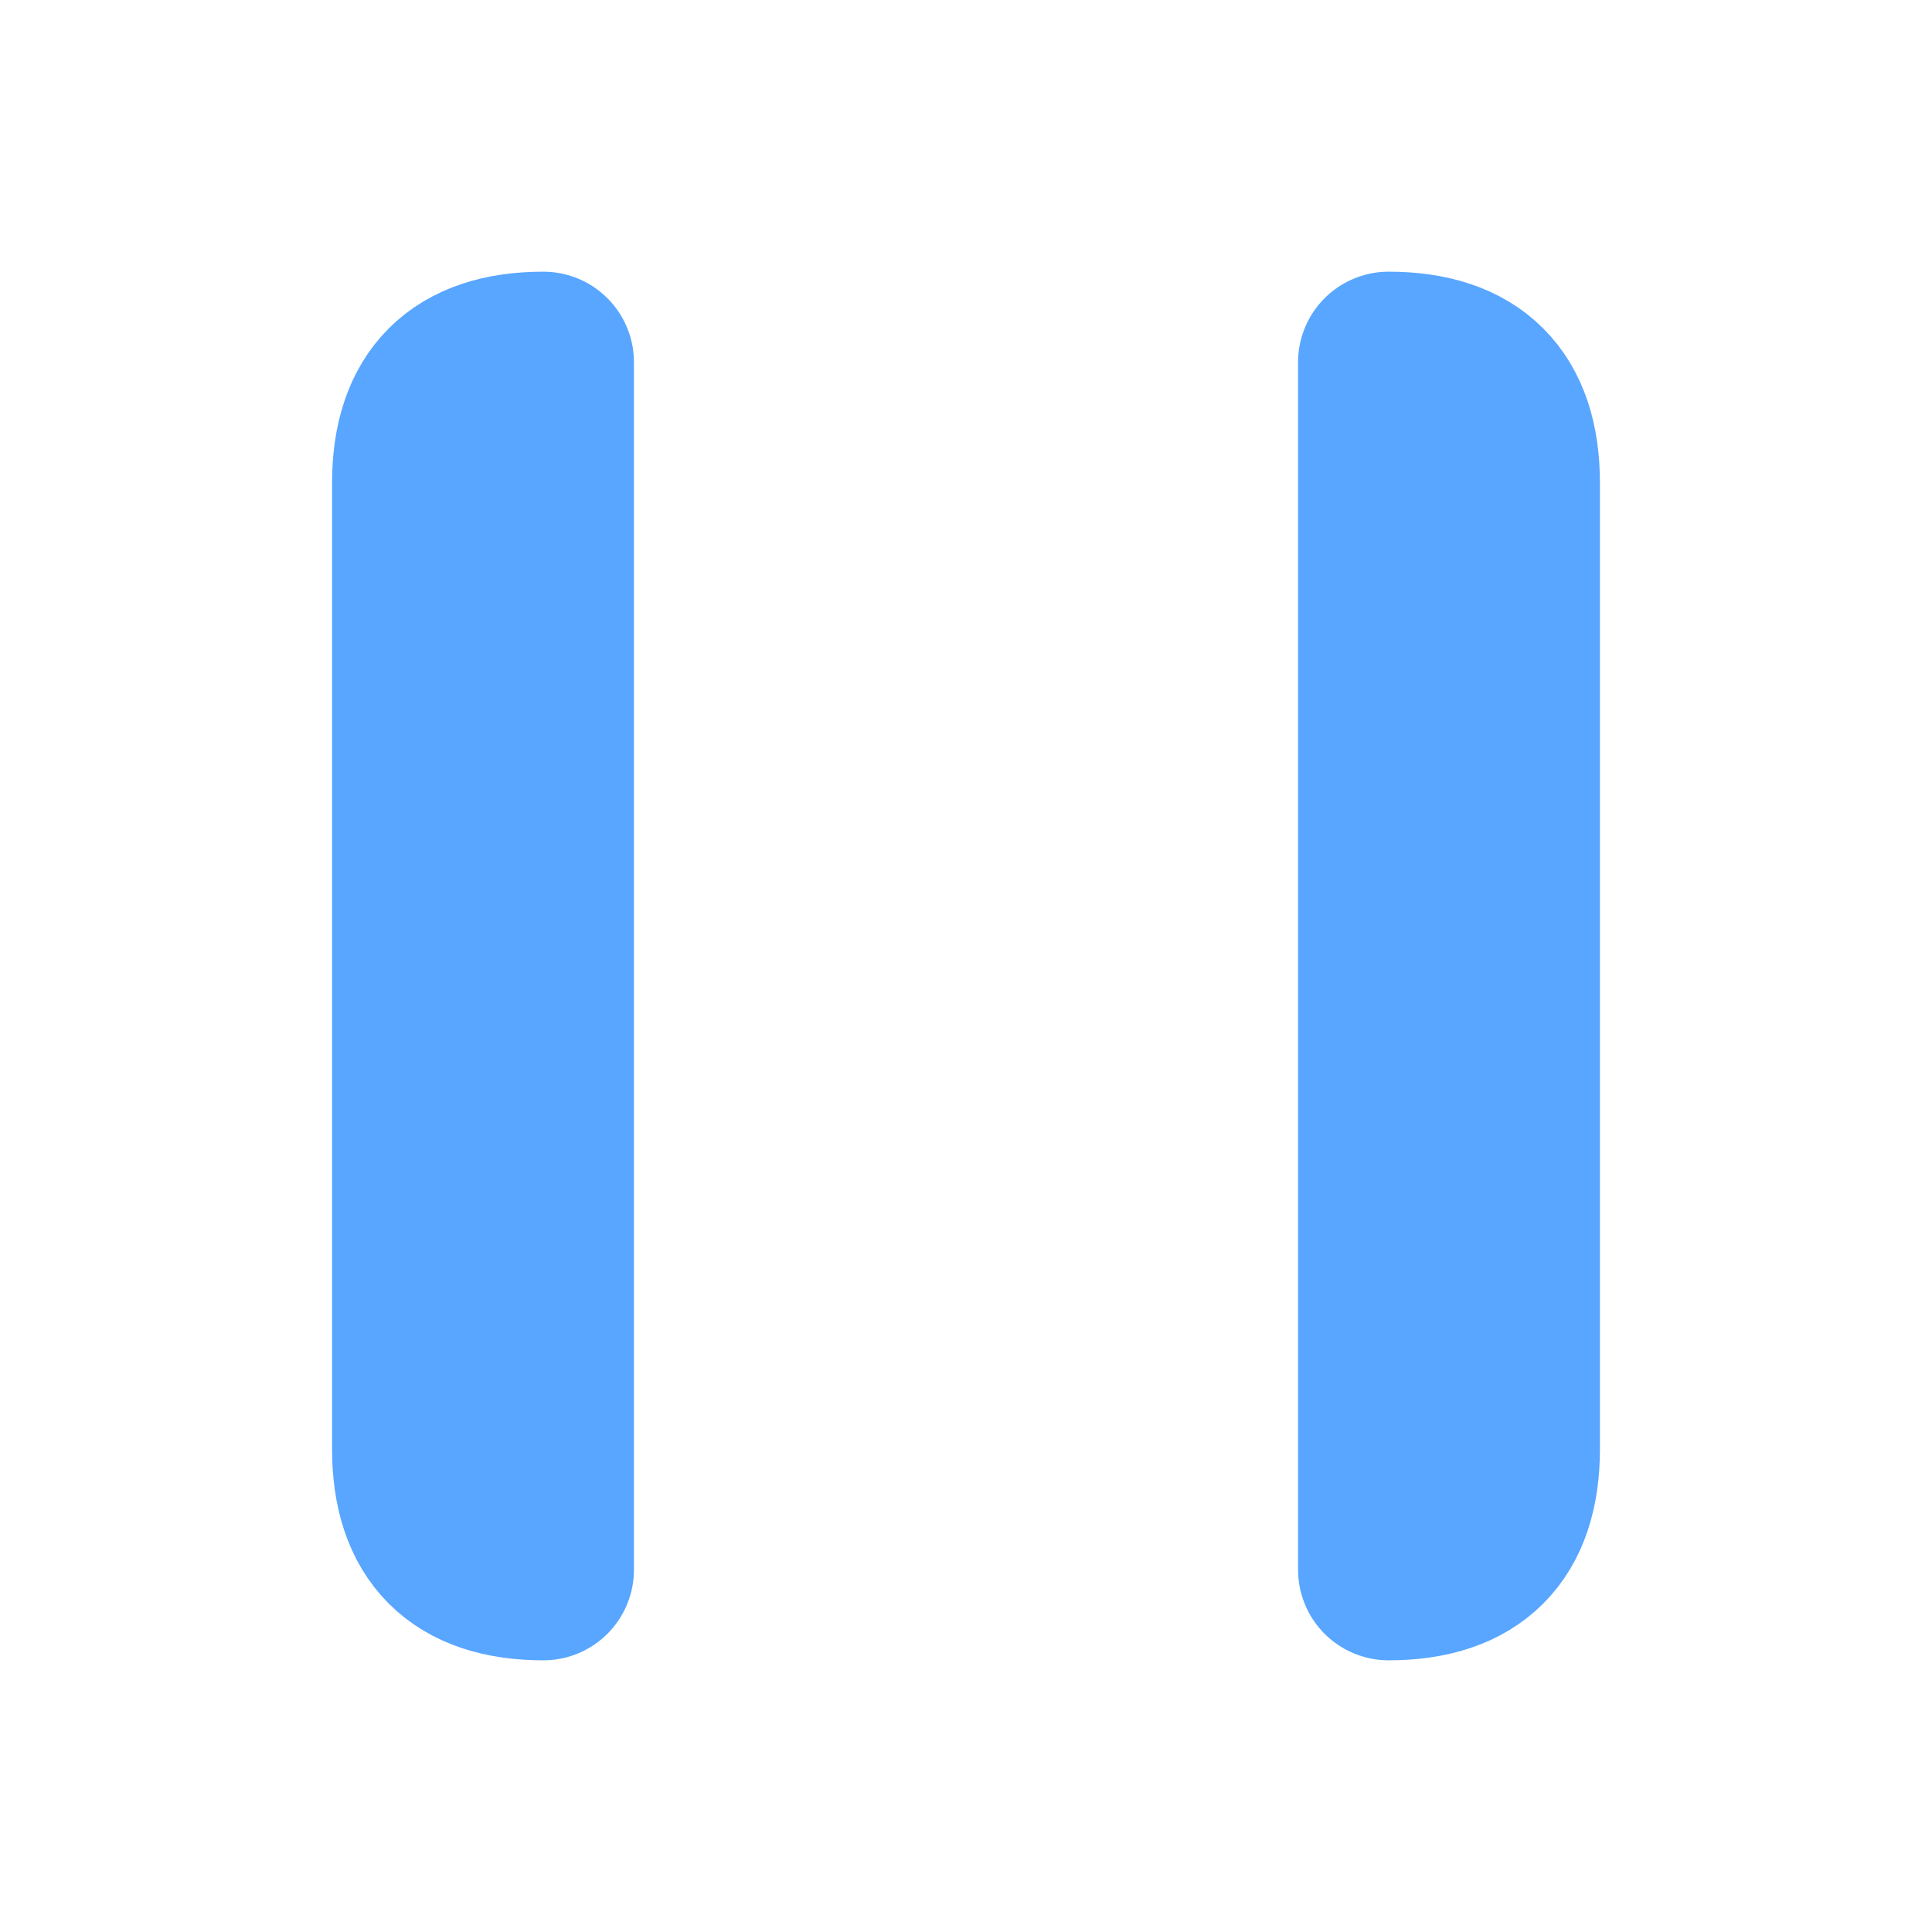
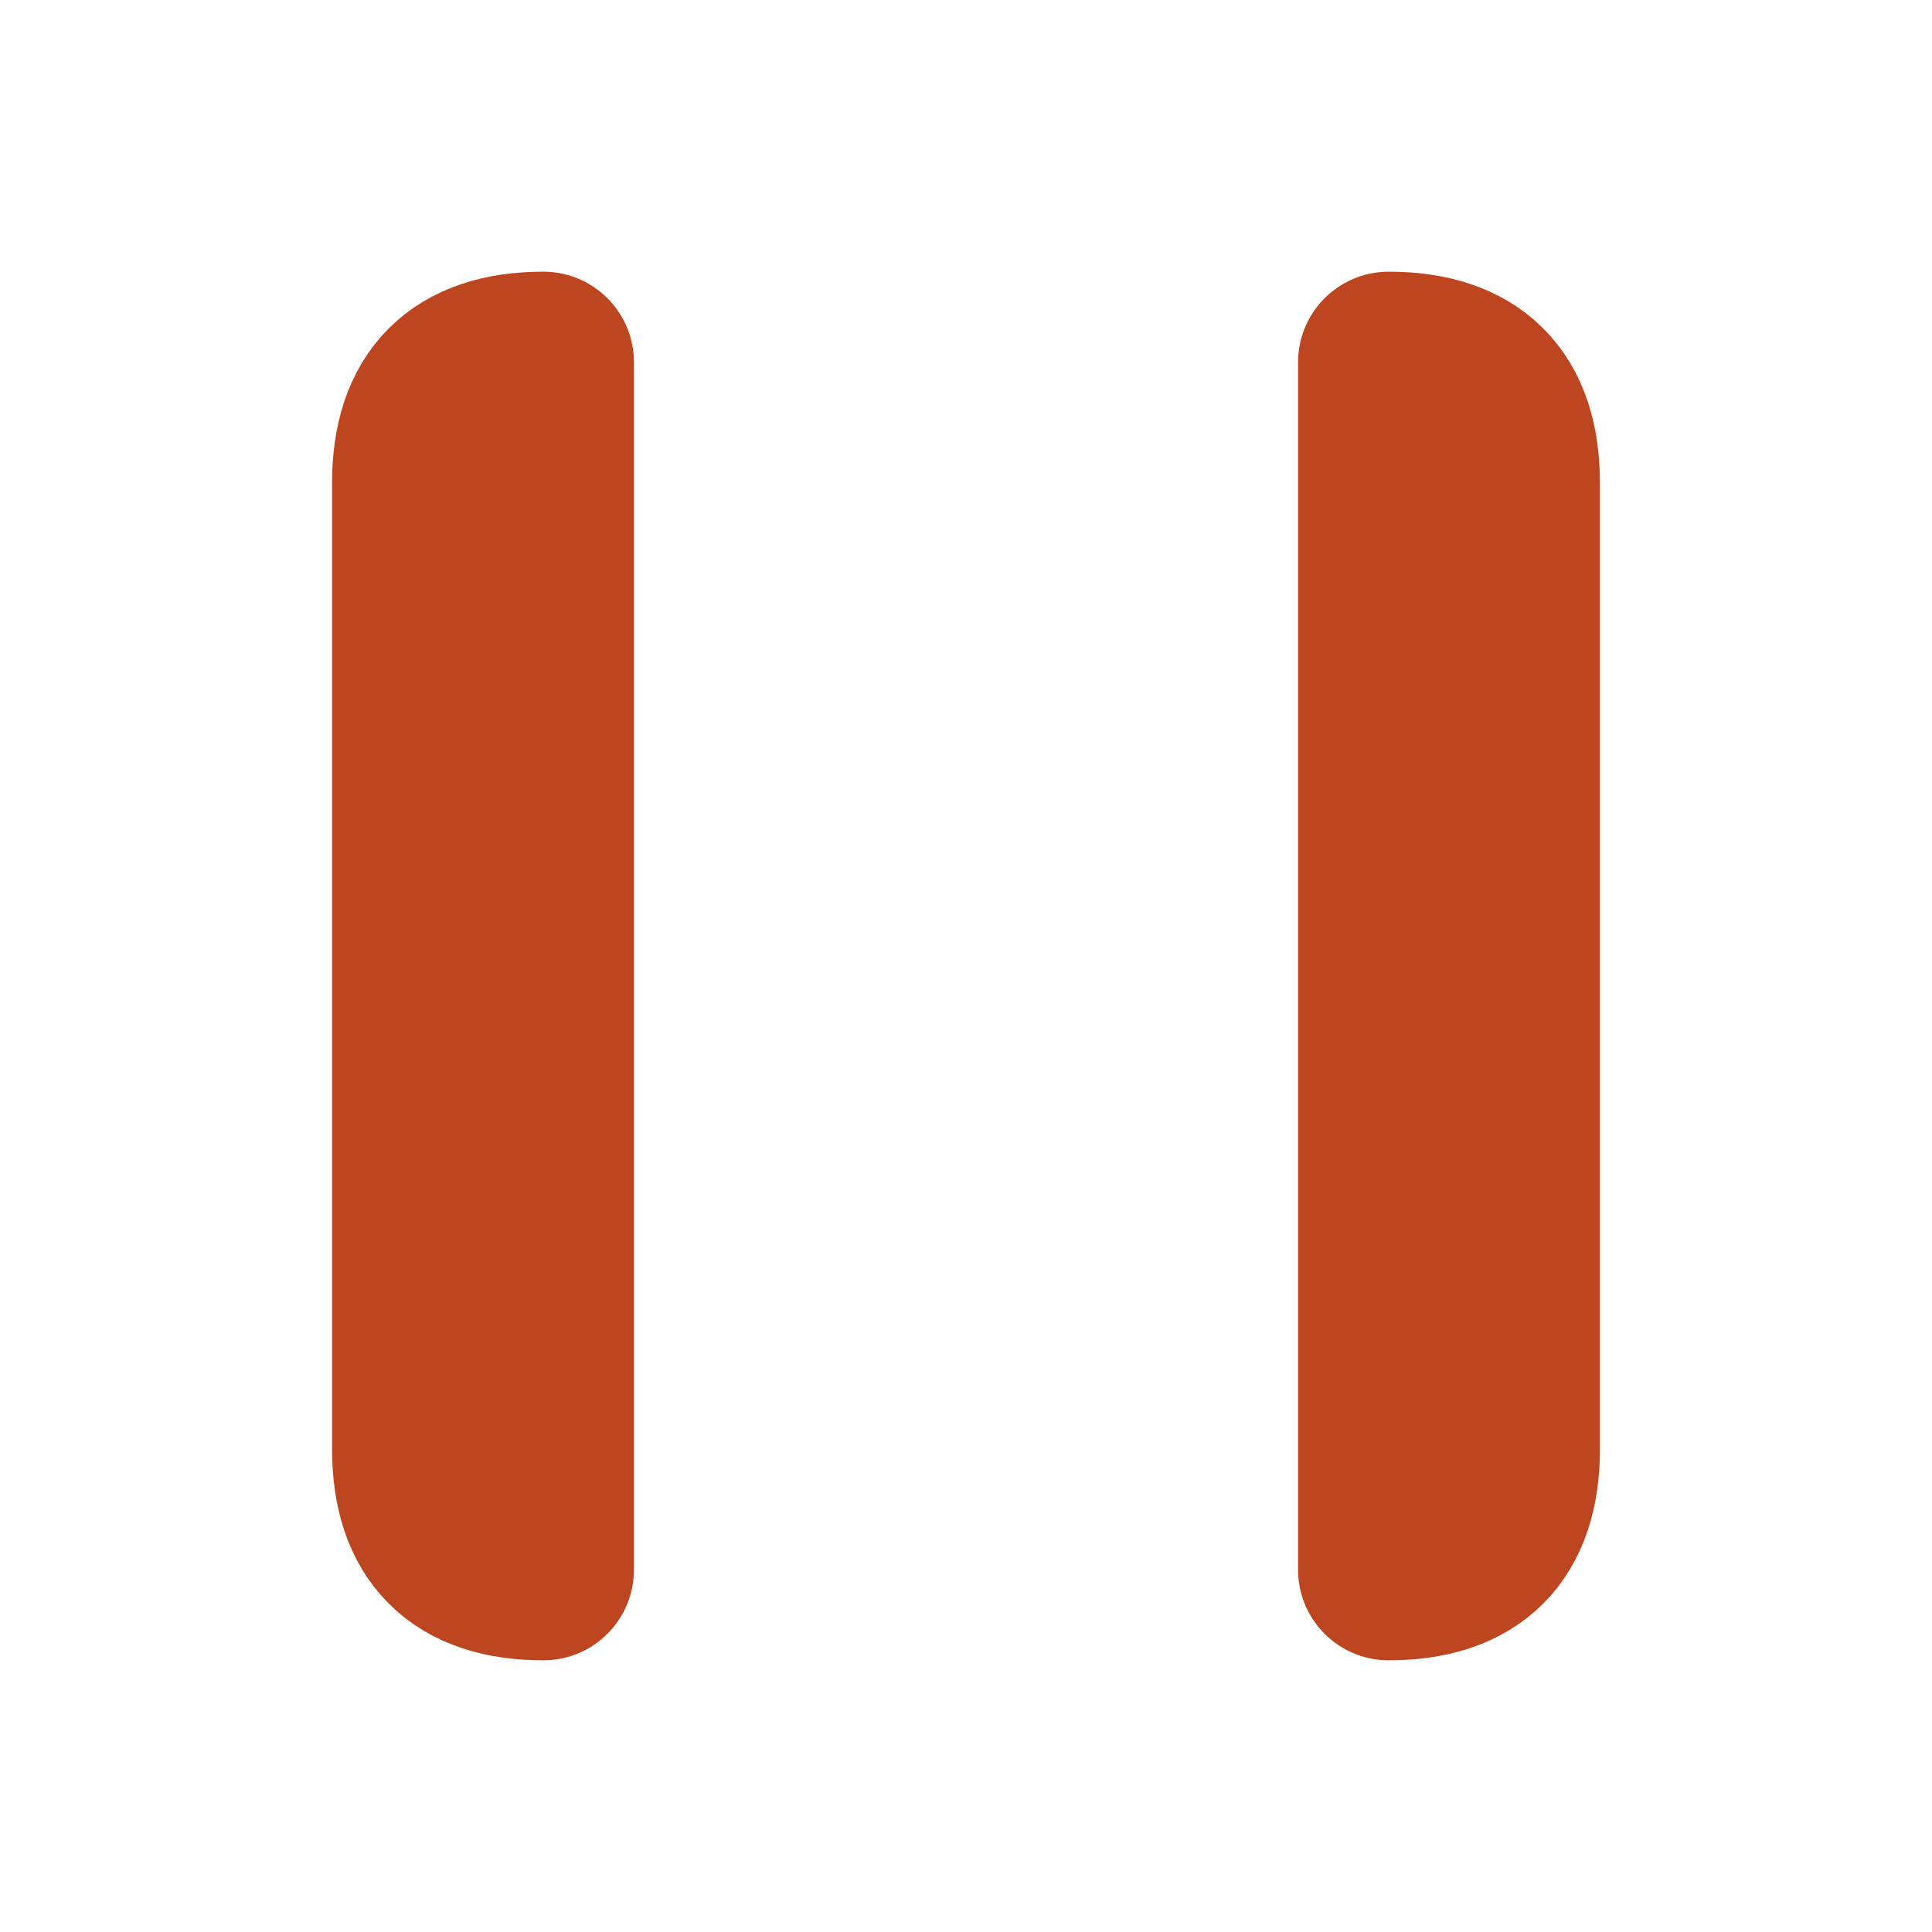
<svg xmlns="http://www.w3.org/2000/svg" width="32" height="32" viewBox="0 0 32 32" fill="none">
-   <path d="M9 6 L9 26 M9 6 Q7 6 7 8 L7 24 Q7 26 9 26" stroke="#58a6ff" stroke-width="3" fill="none" stroke-linecap="round" stroke-linejoin="round" />
-   <path d="M23 6 L23 26 M23 6 Q25 6 25 8 L25 24 Q25 26 23 26" stroke="#58a6ff" stroke-width="3" fill="none" stroke-linecap="round" stroke-linejoin="round" />
+   <path d="M9 6 L9 26 M9 6 Q7 6 7 8 L7 24 Q7 26 9 26" stroke="#bd4520" stroke-width="3" fill="none" stroke-linecap="round" stroke-linejoin="round" />
+   <path d="M23 6 L23 26 M23 6 Q25 6 25 8 L25 24 Q25 26 23 26" stroke="#bd4520" stroke-width="3" fill="none" stroke-linecap="round" stroke-linejoin="round" />
</svg>
